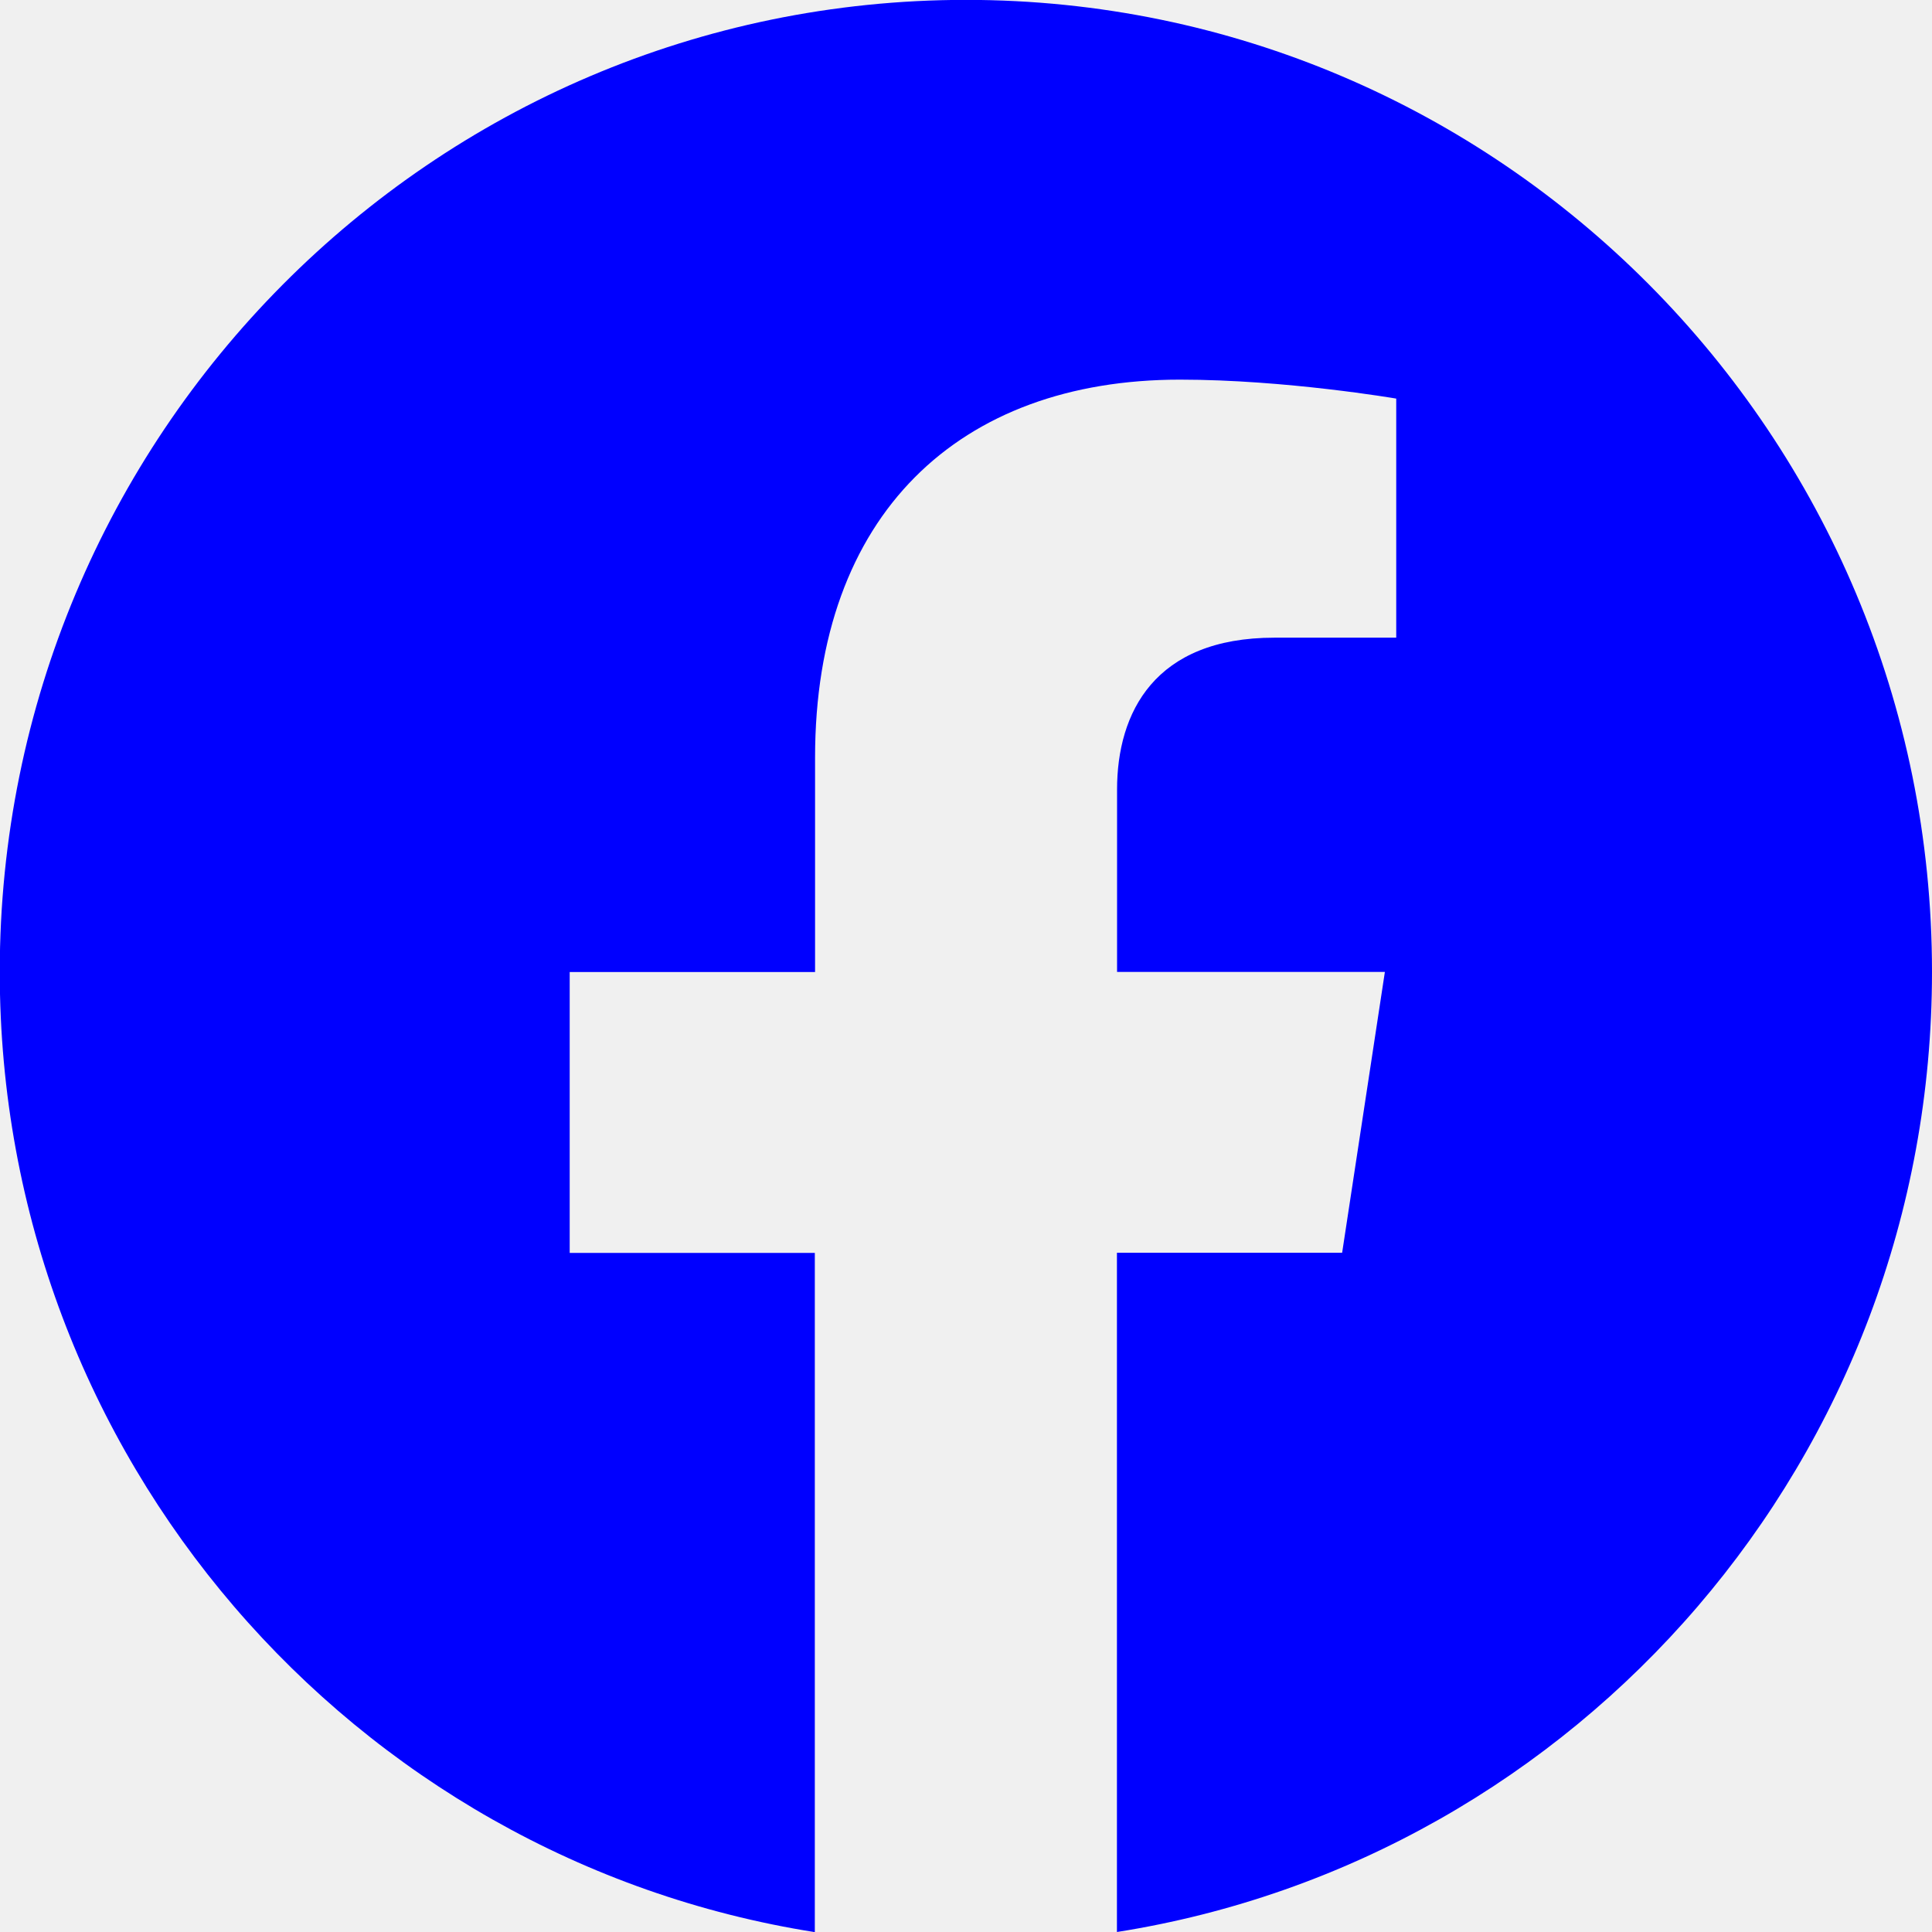
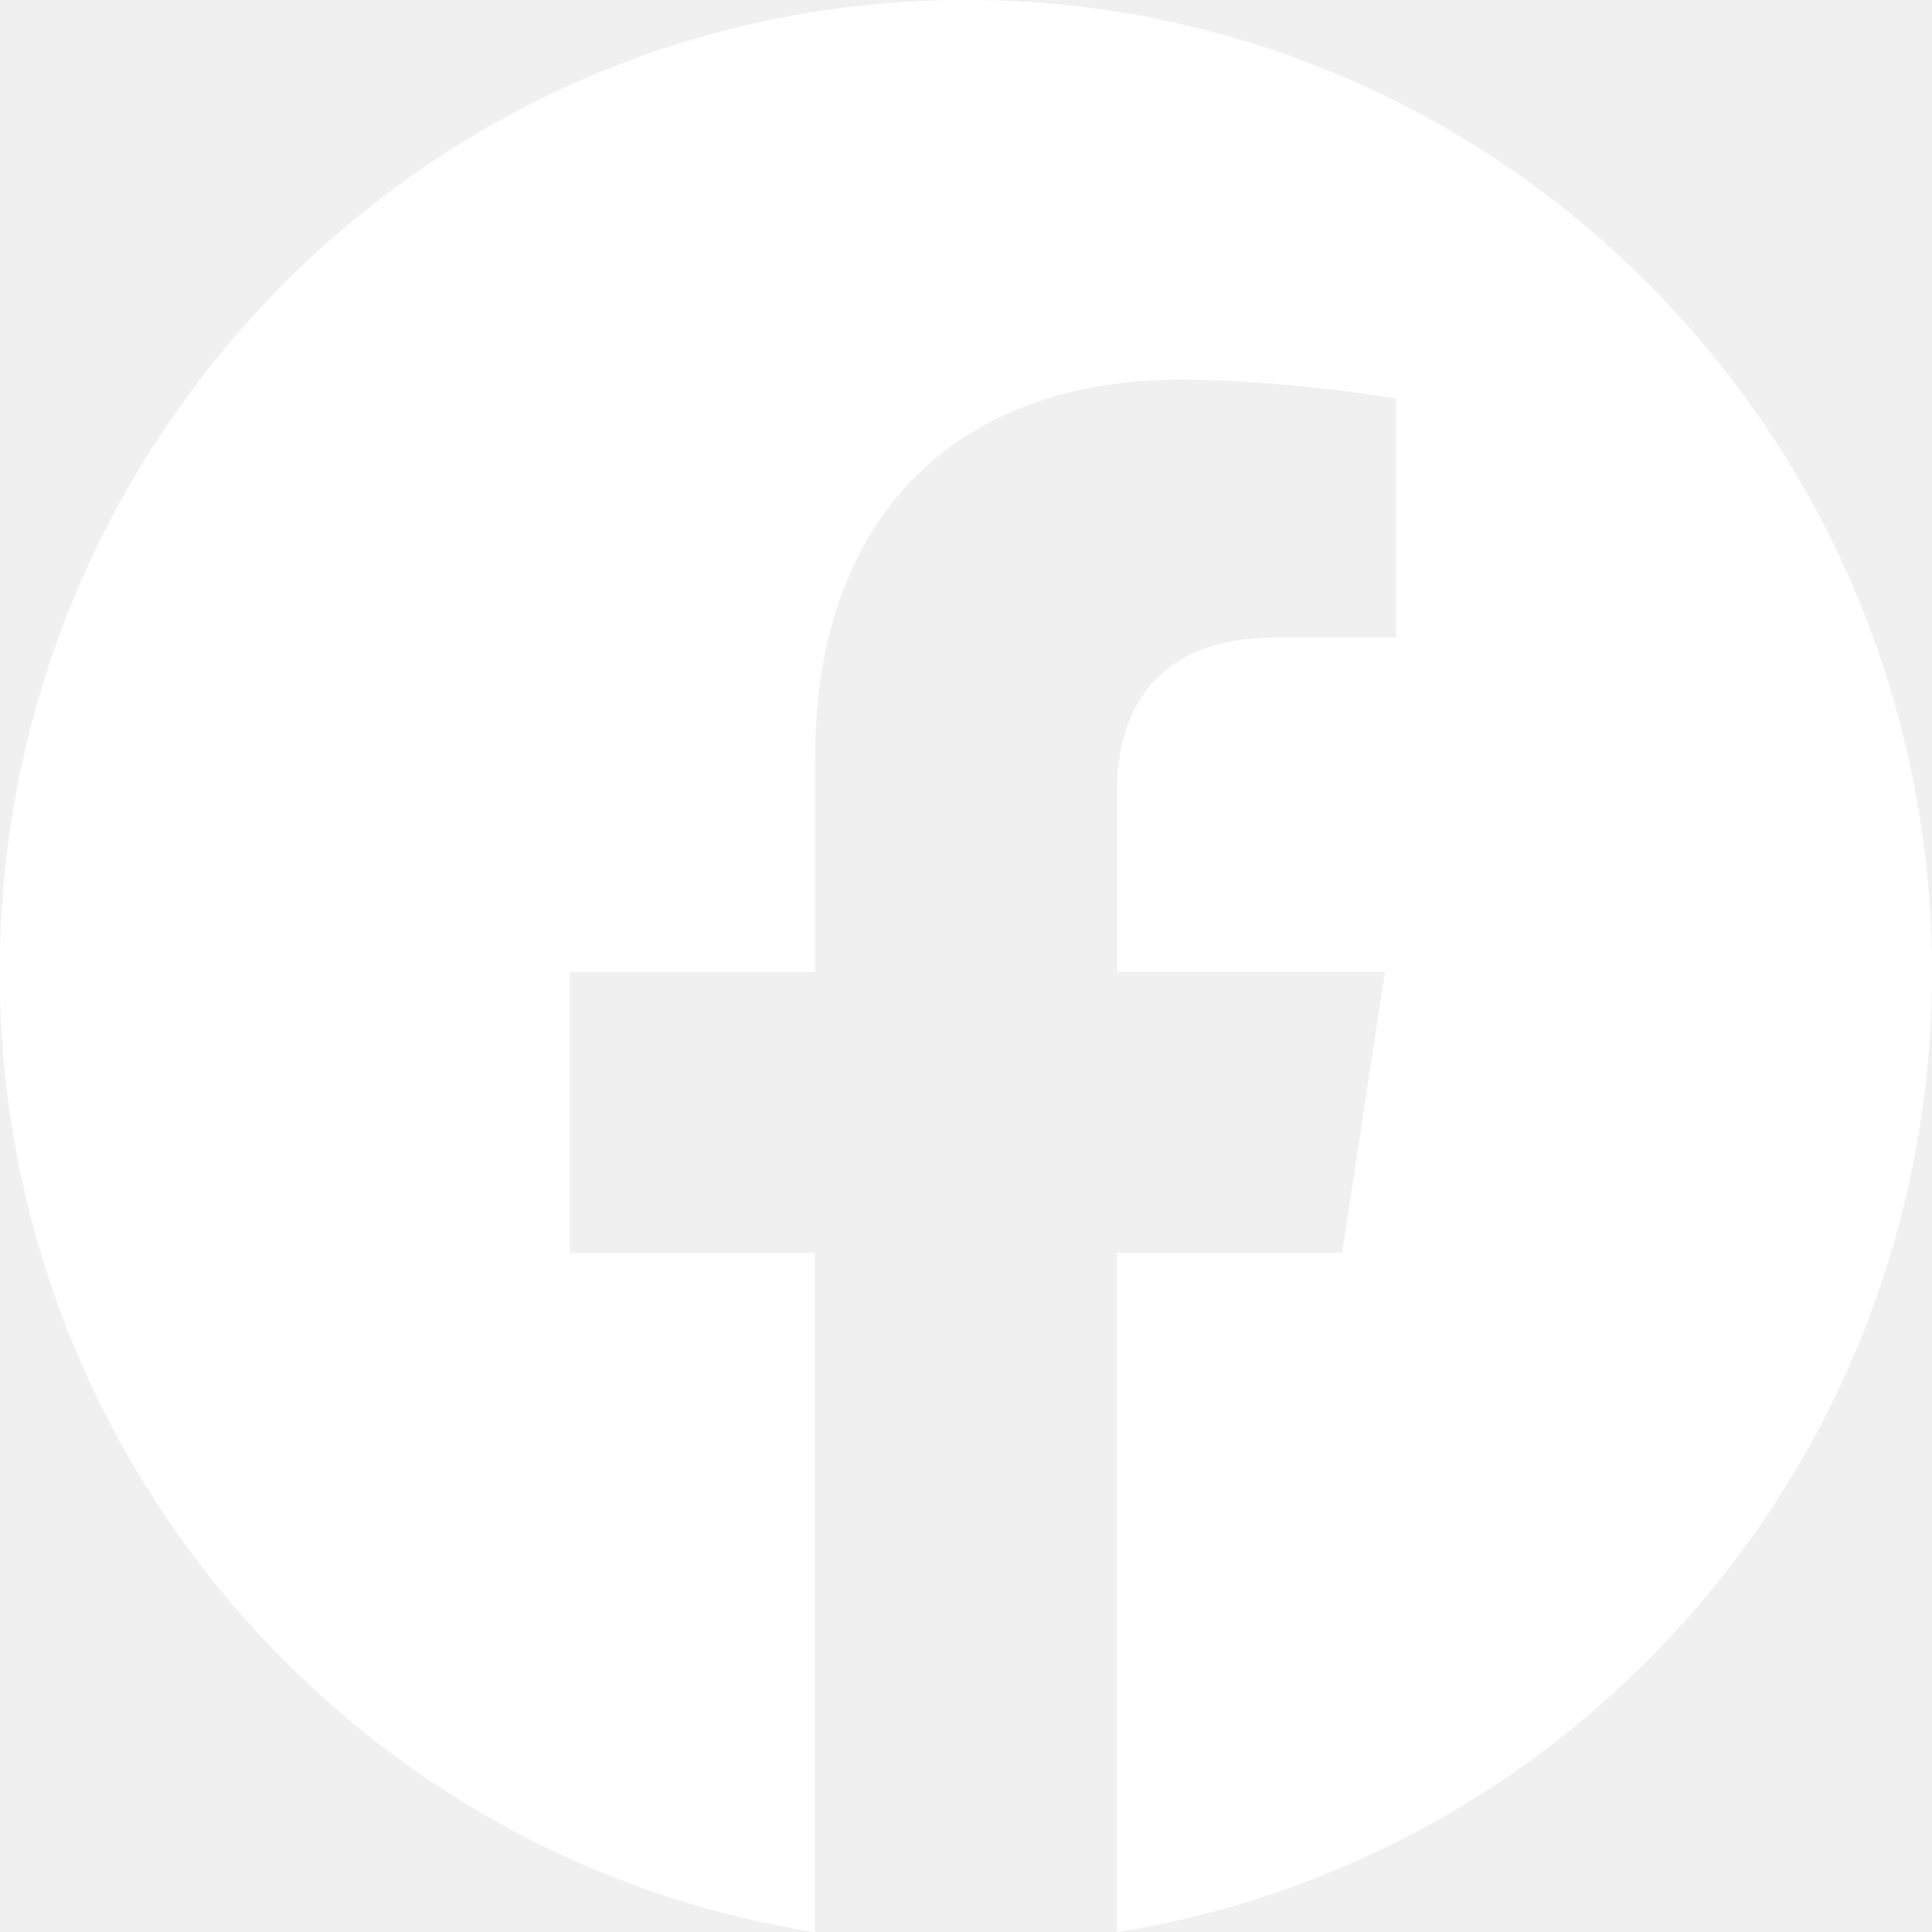
- <svg xmlns="http://www.w3.org/2000/svg" width="16" height="16" fill="blue" viewBox="0 0 16 16">
+ <svg xmlns="http://www.w3.org/2000/svg" width="16" height="16" fill="white" viewBox="0 0 16 16">
  <path d="M16 8.049c0-4.446-3.582-8.05-8-8.05C3.58 0-.002 3.603-.002 8.05c0 4.017 2.926 7.347 6.75 7.951v-5.625h-2.03V8.05H6.75V6.275c0-2.017 1.195-3.131 3.022-3.131.876 0 1.791.157 1.791.157v1.98h-1.009c-.993 0-1.303.621-1.303 1.258v1.51h2.218l-.354 2.326H9.25V16c3.824-.604 6.75-3.934 6.75-7.951z" />
</svg>
